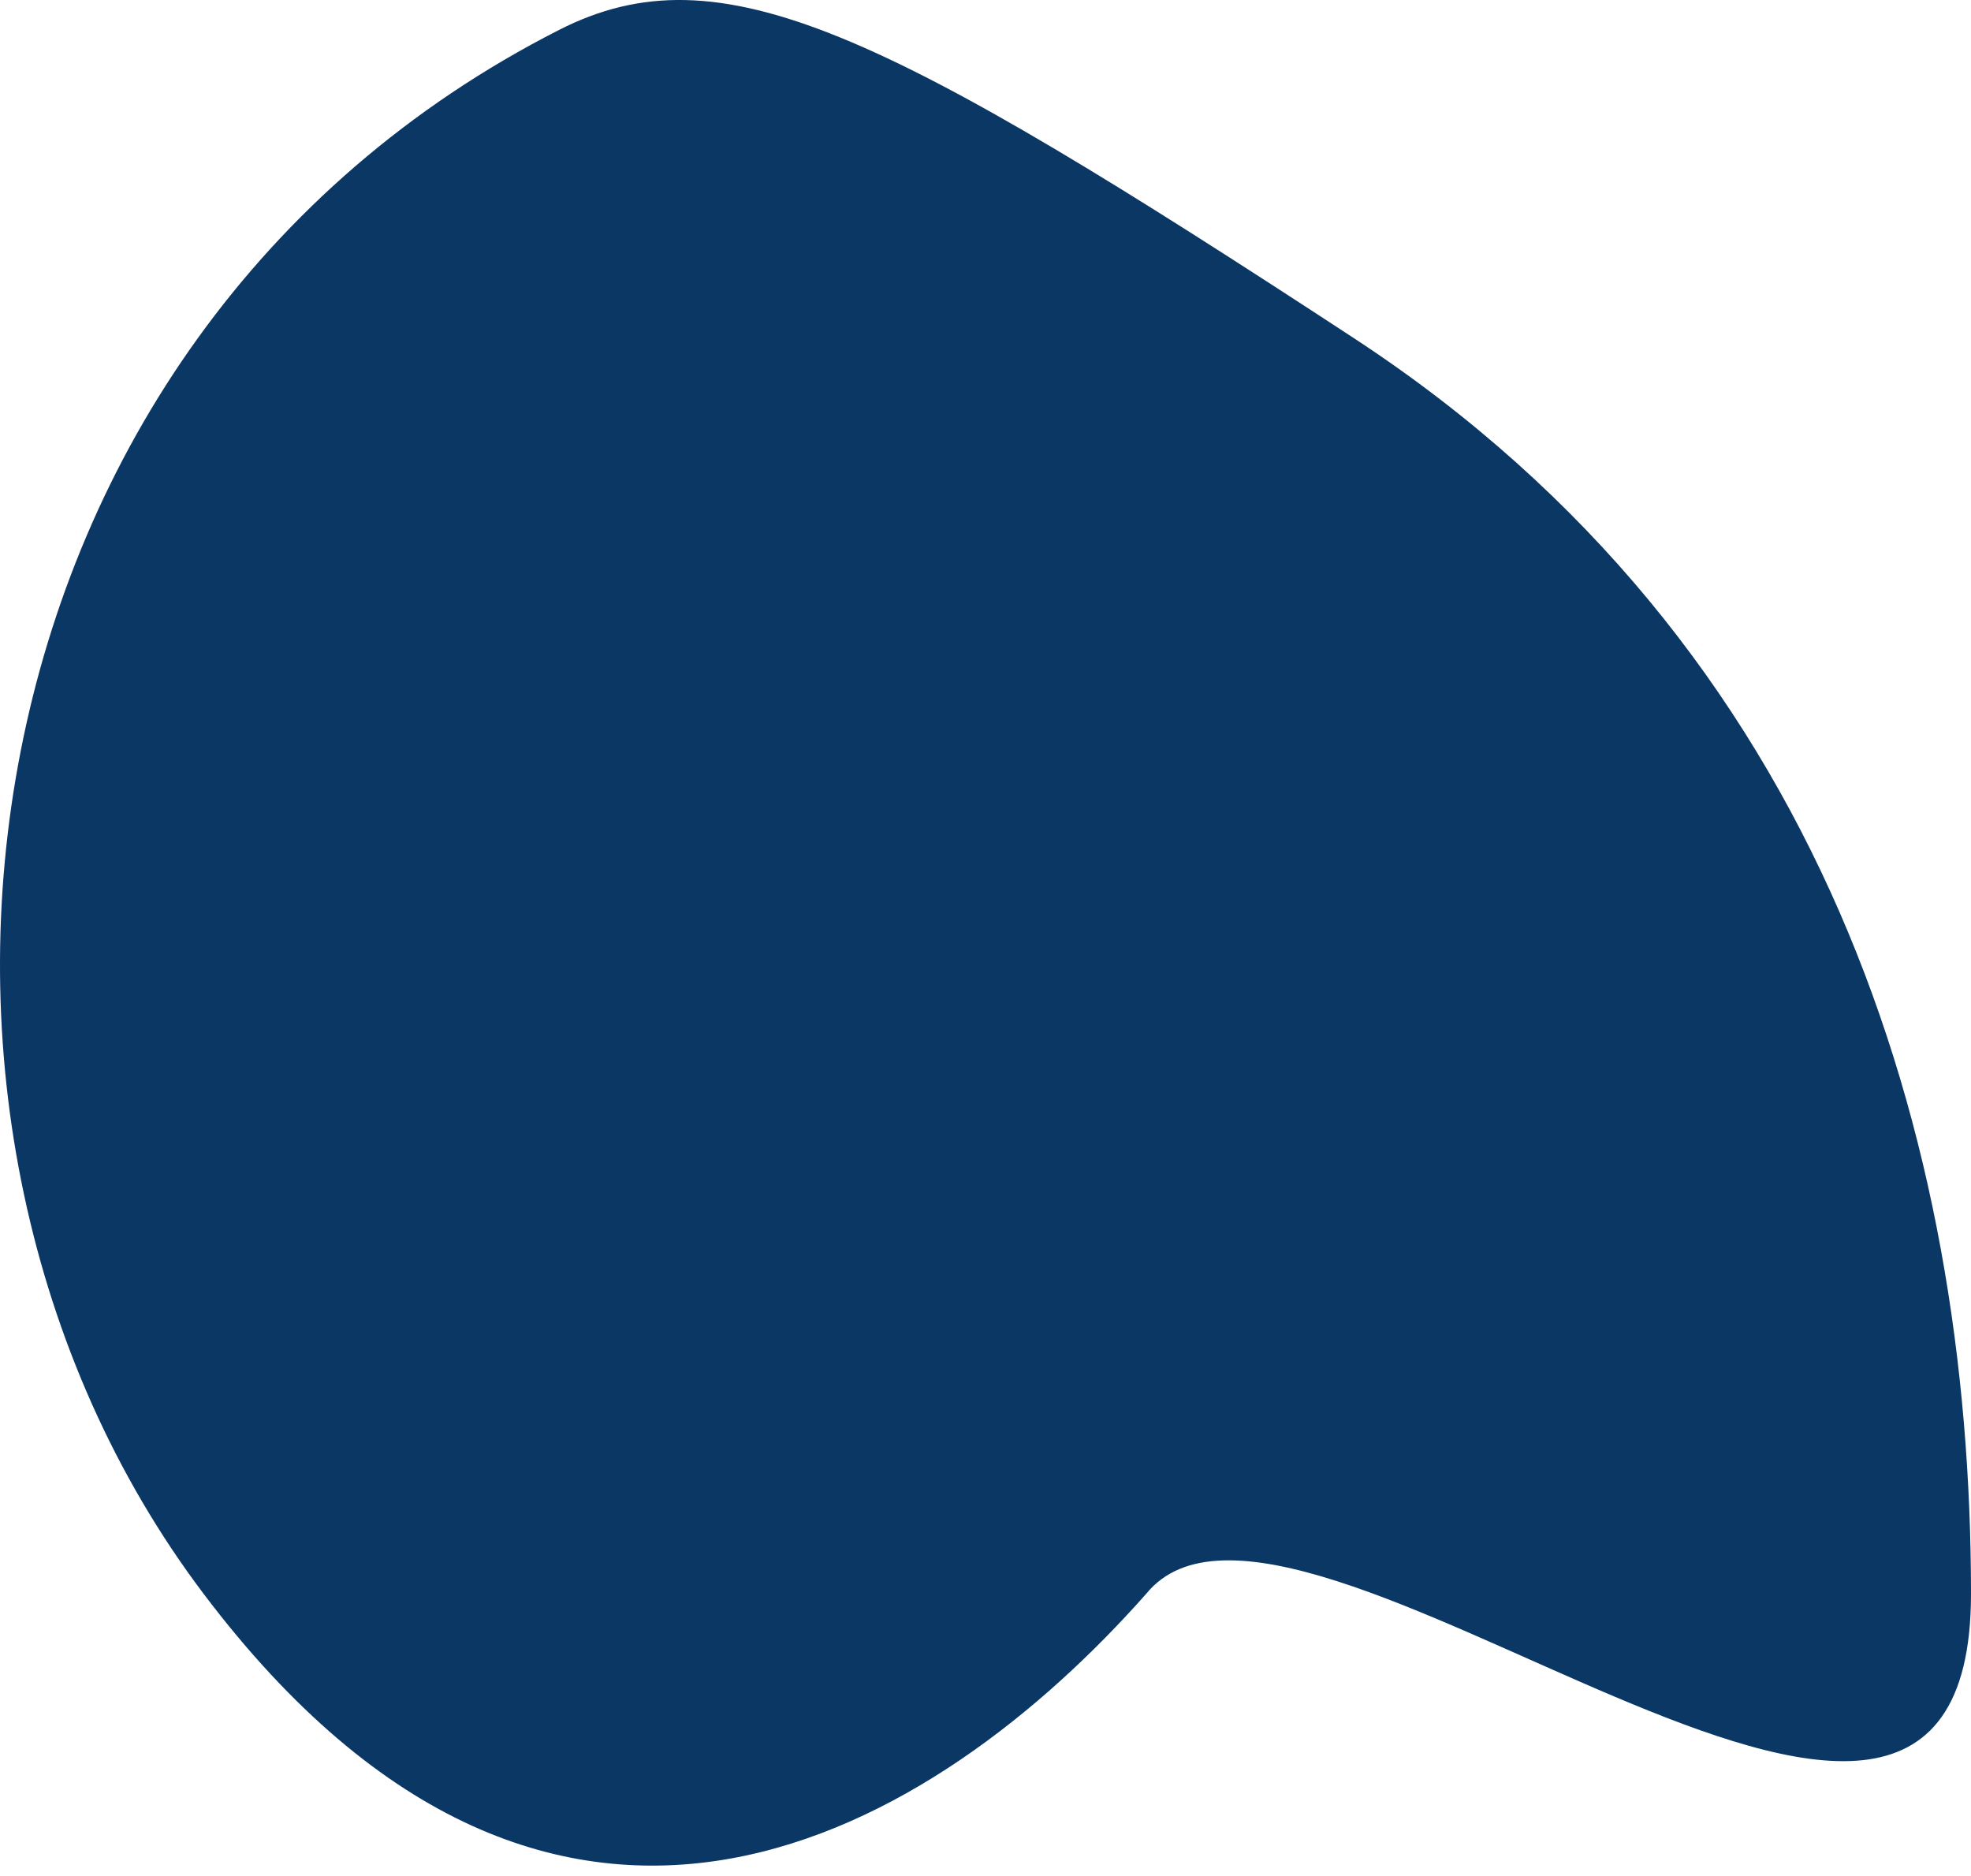
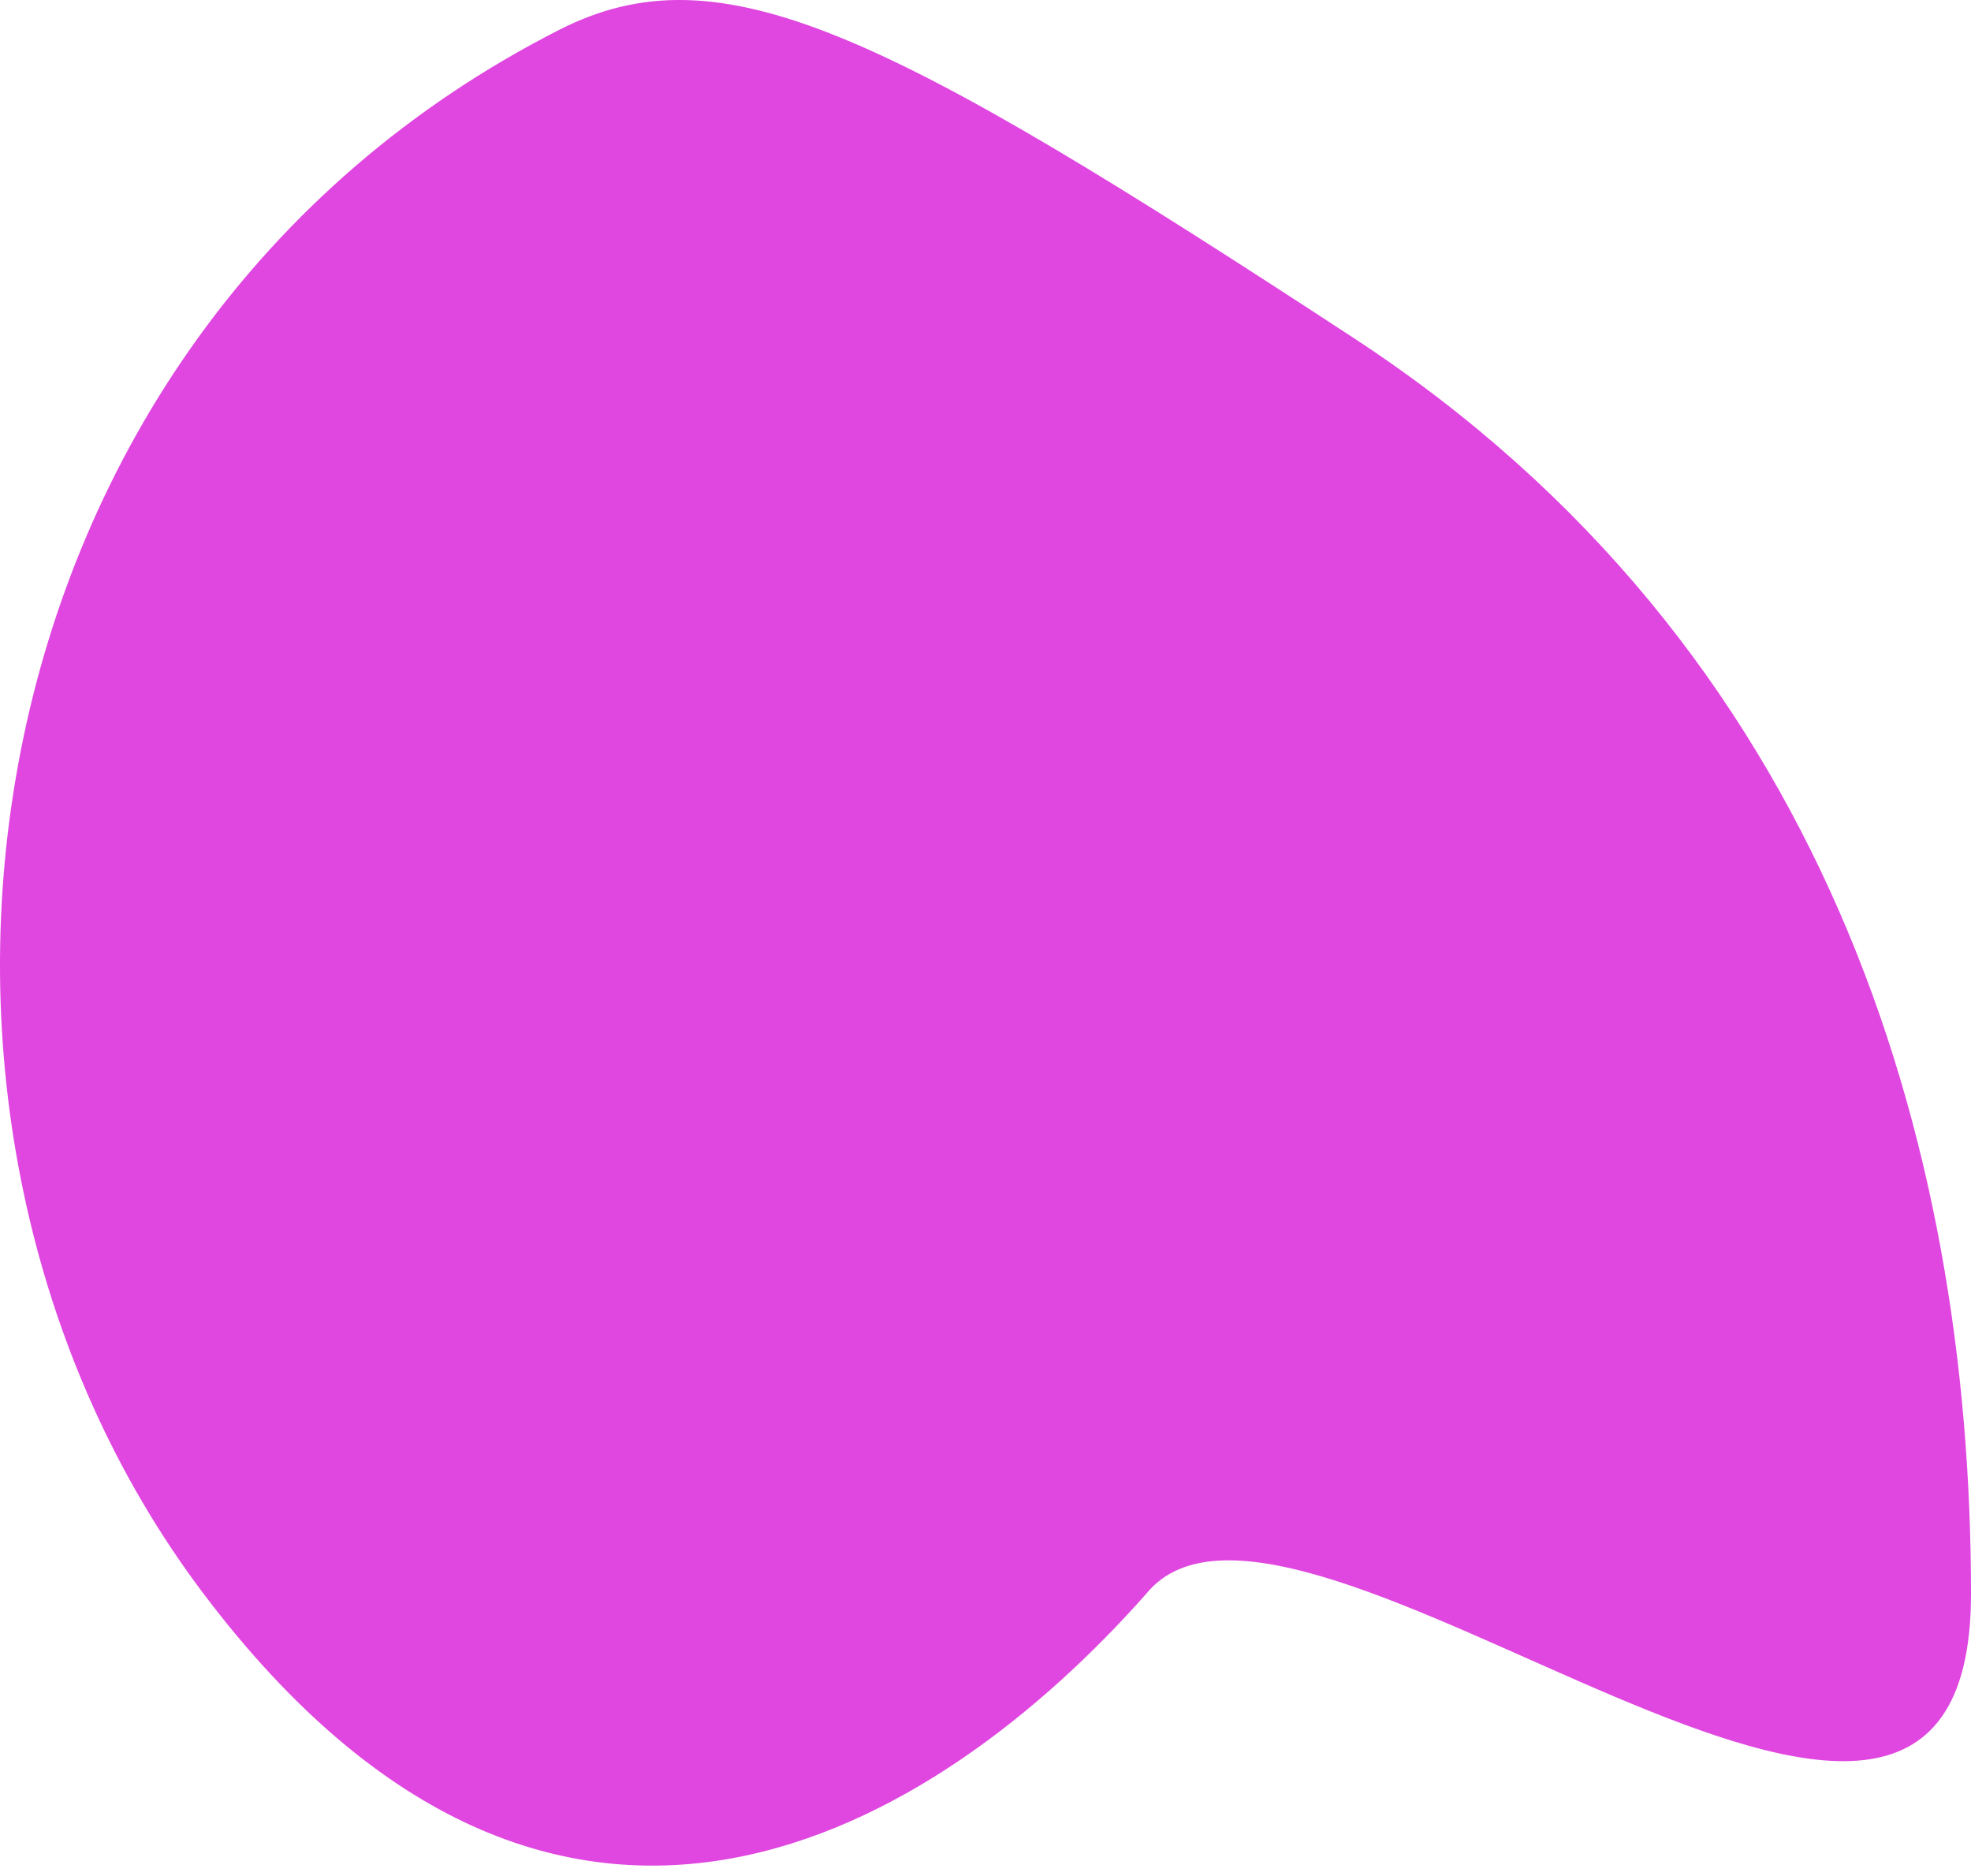
<svg xmlns="http://www.w3.org/2000/svg" width="41px" height="39px" viewBox="0 0 41 39" version="1.1">
  <g id="Page-1" stroke="none" stroke-width="1" fill="none" fill-rule="evenodd">
-     <path d="M11.632,0.621 C-0.982,7.036 -3.159,23.358 4.237,33.149 C11.632,42.94 19.514,38.038 23.841,33.149 C26.903,29.371 41,42.604 41,33.149 C41,23.694 37.965,13.451 28.168,7.036 C18.371,0.621 14.989,-1.086 11.632,0.621 Z" id="Path" fill="#0B3765" fill-rule="nonzero" />
+     <path d="M11.632,0.621 C-0.982,7.036 -3.159,23.358 4.237,33.149 C11.632,42.94 19.514,38.038 23.841,33.149 C26.903,29.371 41,42.604 41,33.149 C41,23.694 37.965,13.451 28.168,7.036 C18.371,0.621 14.989,-1.086 11.632,0.621 Z" id="Path" fill="#e046e0" fill-rule="nonzero" />
  </g>
</svg>
